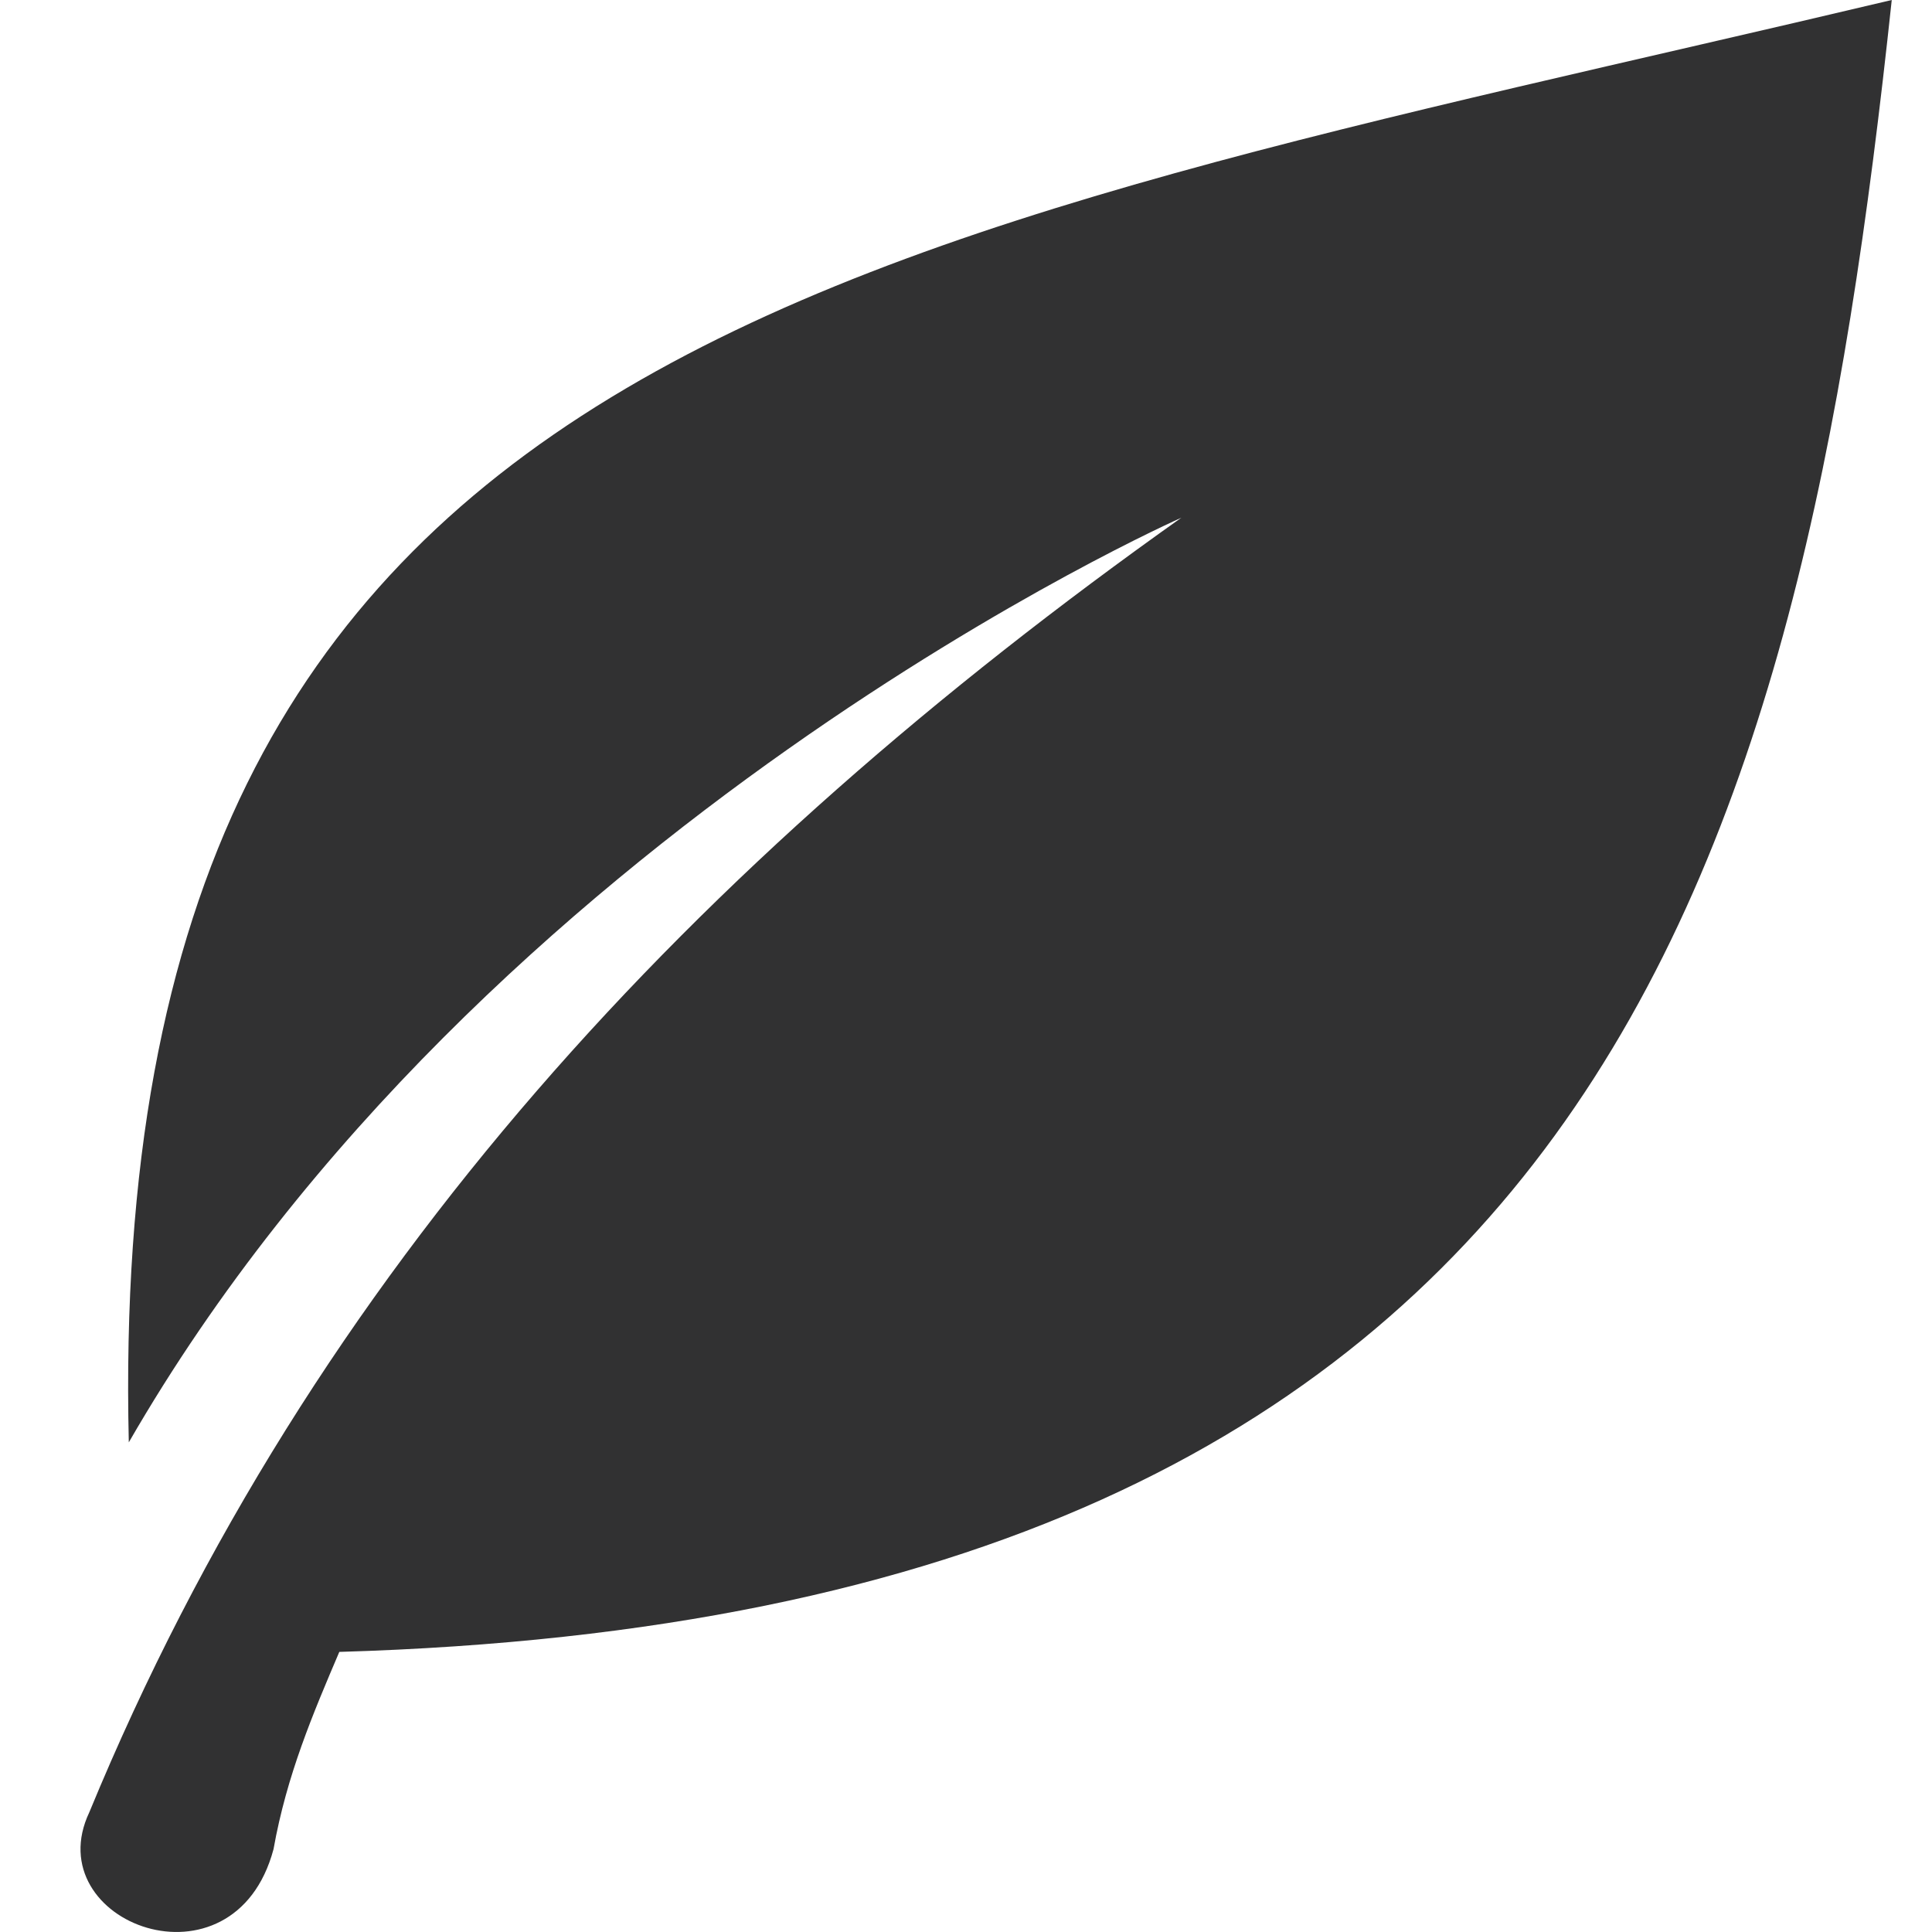
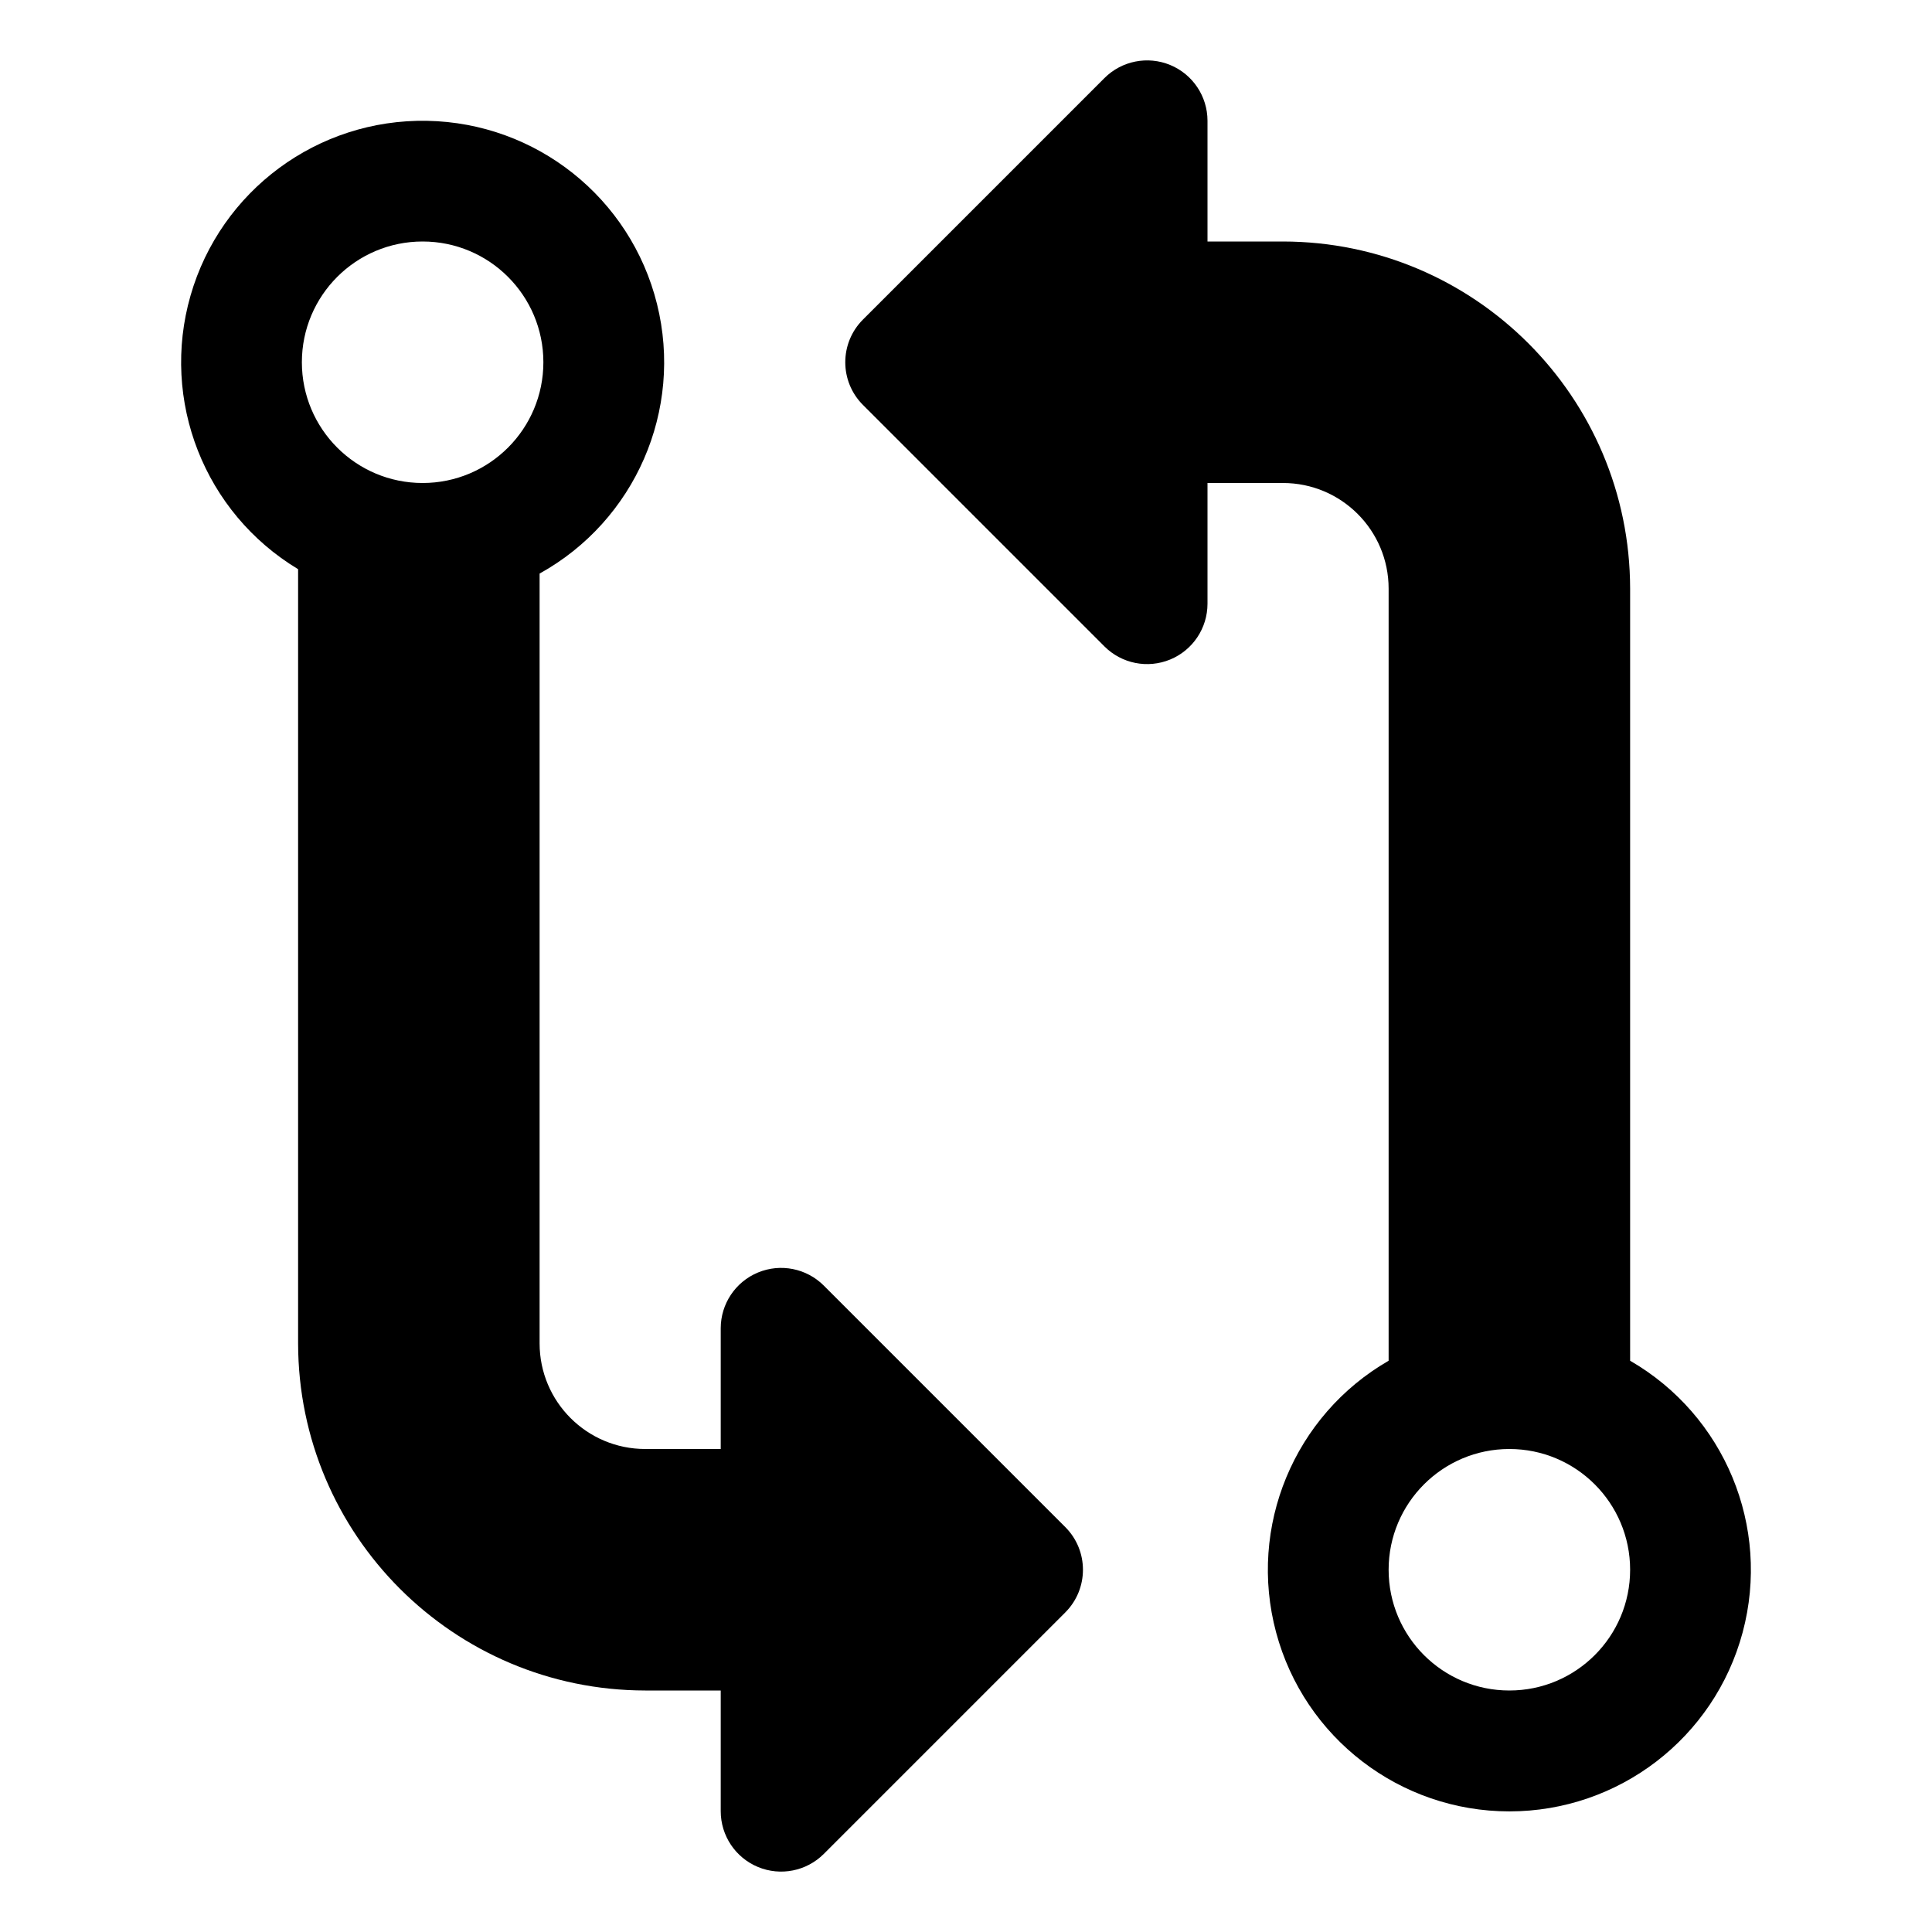
- <svg xmlns="http://www.w3.org/2000/svg" xmlns:xlink="http://www.w3.org/1999/xlink" viewBox="0 0 48 48">
-   <defs>
-     <path d="M3.2 35.835C2.548 8.27 21.179 6.125 47 0c-2.288 21.44-7.19 40.123-38.57 41.041-.653 1.532-1.307 3.063-1.634 4.9-.98 3.676-5.883 1.838-4.576-.918 5.557-13.476 15.036-23.583 27.13-32.16 0 0-17.324 7.658-26.15 22.972z" id="a" />
-   </defs>
-   <use fill="#313132" xlink:href="#a" fill-rule="evenodd" />
+ <svg xmlns="http://www.w3.org/2000/svg" width="512px" height="512px" viewBox="0 0 512 512">
+   <path d="M218.31,340.69A16,16,0,0,0,191,352v32H171a28,28,0,0,1-28-28V152a64,64,0,1,0-64-1.16V356a92.1,92.1,0,0,0,92,92h20v32a16,16,0,0,0,27.31,11.31l64-64a16,16,0,0,0,0-22.62ZM112,64A32,32,0,1,1,80,96,32,32,0,0,1,112,64Z" />
+   <path d="M432,360.61V156a92.1,92.1,0,0,0-92-92H320V32a16,16,0,0,0-27.31-11.31l-64,64a16,16,0,0,0,0,22.62l64,64A16,16,0,0,0,320,160V128h20a28,28,0,0,1,28,28V360.61a64,64,0,1,0,64,0ZM400,448a32,32,0,1,1,32-32A32,32,0,0,1,400,448Z" />
</svg>
